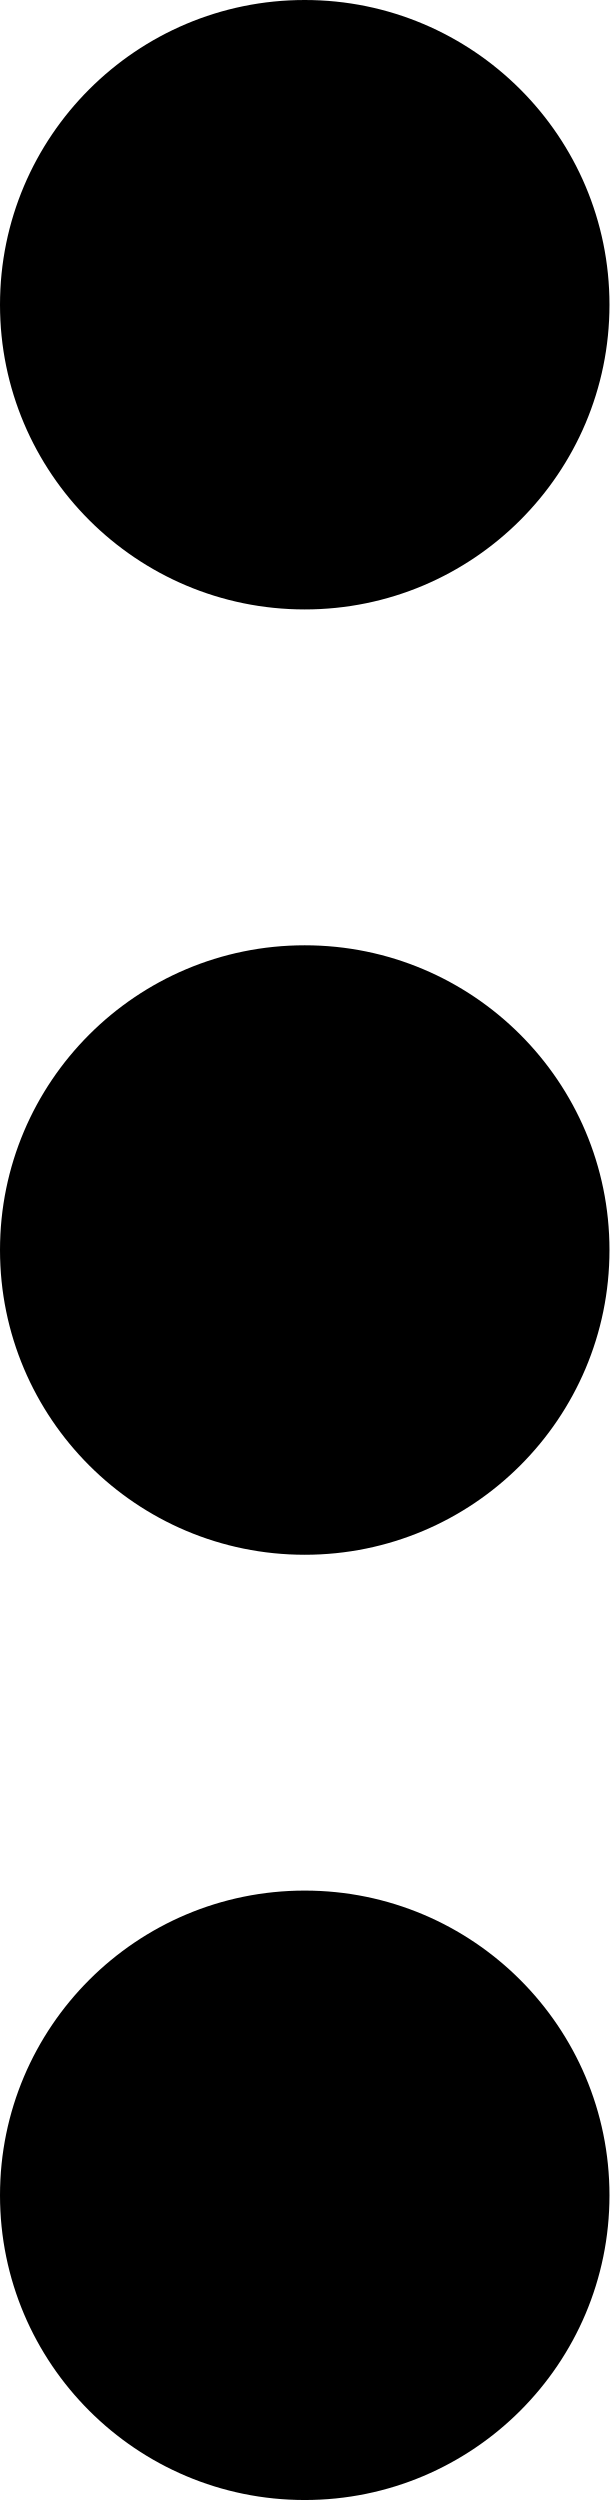
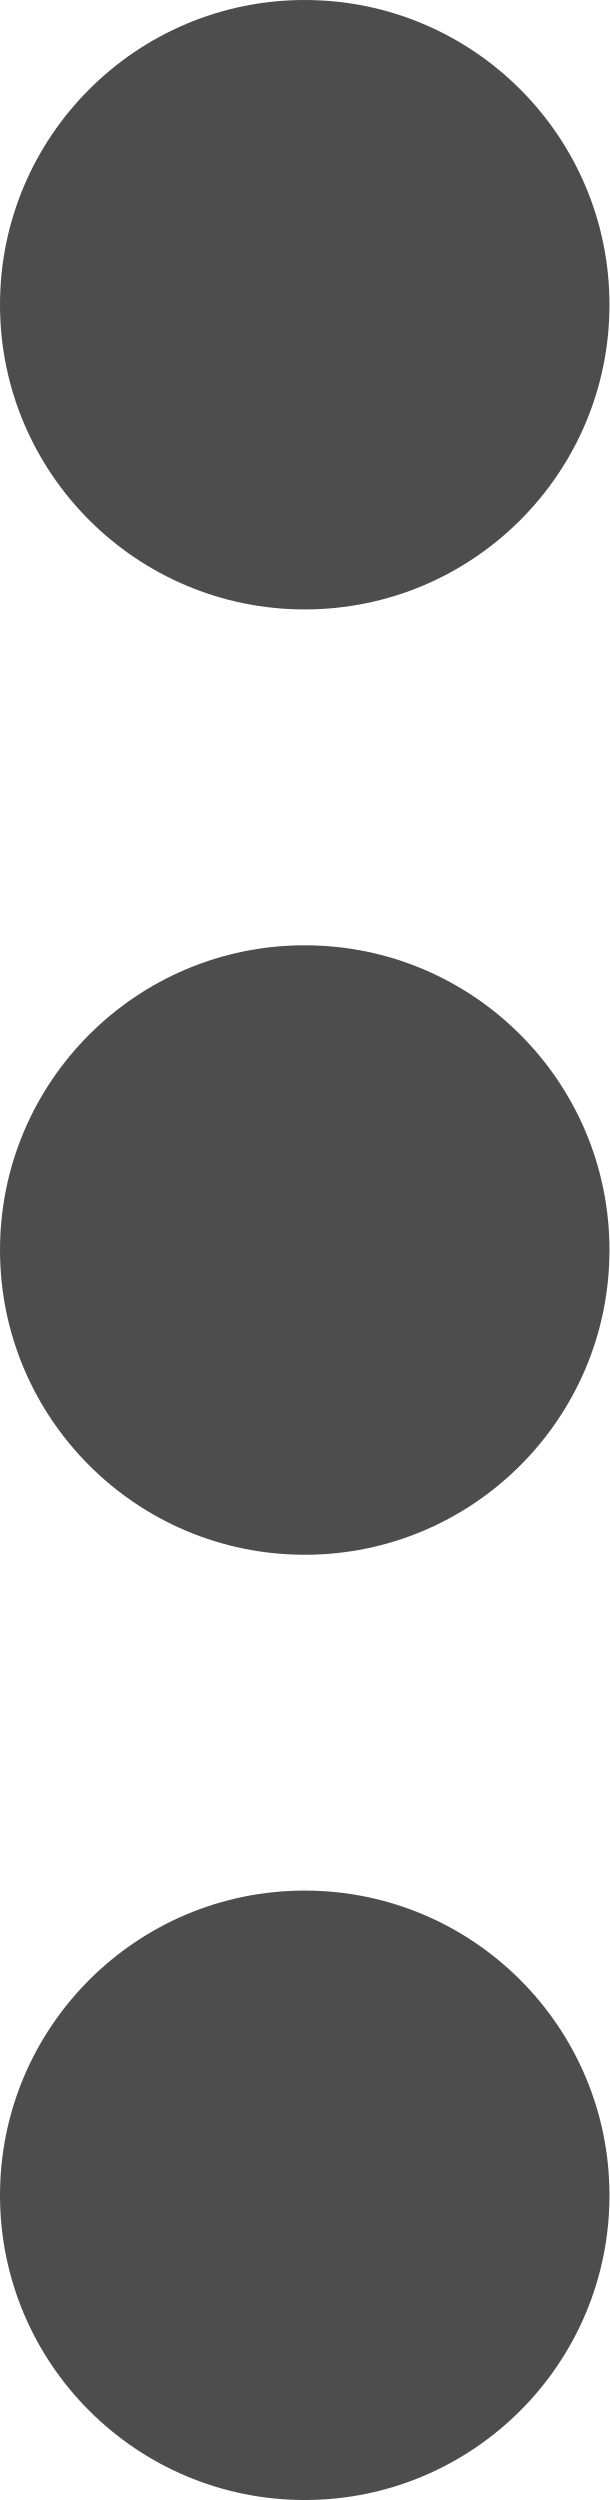
- <svg xmlns="http://www.w3.org/2000/svg" version="1.1" id="Layer_1" x="0px" y="0px" width="29.957px" height="122.88px" viewBox="0 0 29.957 122.88" enable-background="new 0 0 29.957 122.88" xml:space="preserve">
+ <svg xmlns="http://www.w3.org/2000/svg" version="1.1" fill="#4D4D4D" id="Layer_1" x="0px" y="0px" width="29.957px" height="122.88px" viewBox="0 0 29.957 122.88" enable-background="new 0 0 29.957 122.88" xml:space="preserve">
  <g>
    <path fill-rule="evenodd" clip-rule="evenodd" d="M14.978,0c8.27,0,14.979,6.708,14.979,14.979c0,8.27-6.709,14.976-14.979,14.976 C6.708,29.954,0,23.249,0,14.979C0,6.708,6.708,0,14.978,0L14.978,0z M14.978,92.926c8.27,0,14.979,6.708,14.979,14.979 s-6.709,14.976-14.979,14.976C6.708,122.88,0,116.175,0,107.904S6.708,92.926,14.978,92.926L14.978,92.926z M14.978,46.463 c8.27,0,14.979,6.708,14.979,14.979s-6.709,14.978-14.979,14.978C6.708,76.419,0,69.712,0,61.441S6.708,46.463,14.978,46.463 L14.978,46.463z" />
  </g>
</svg>
